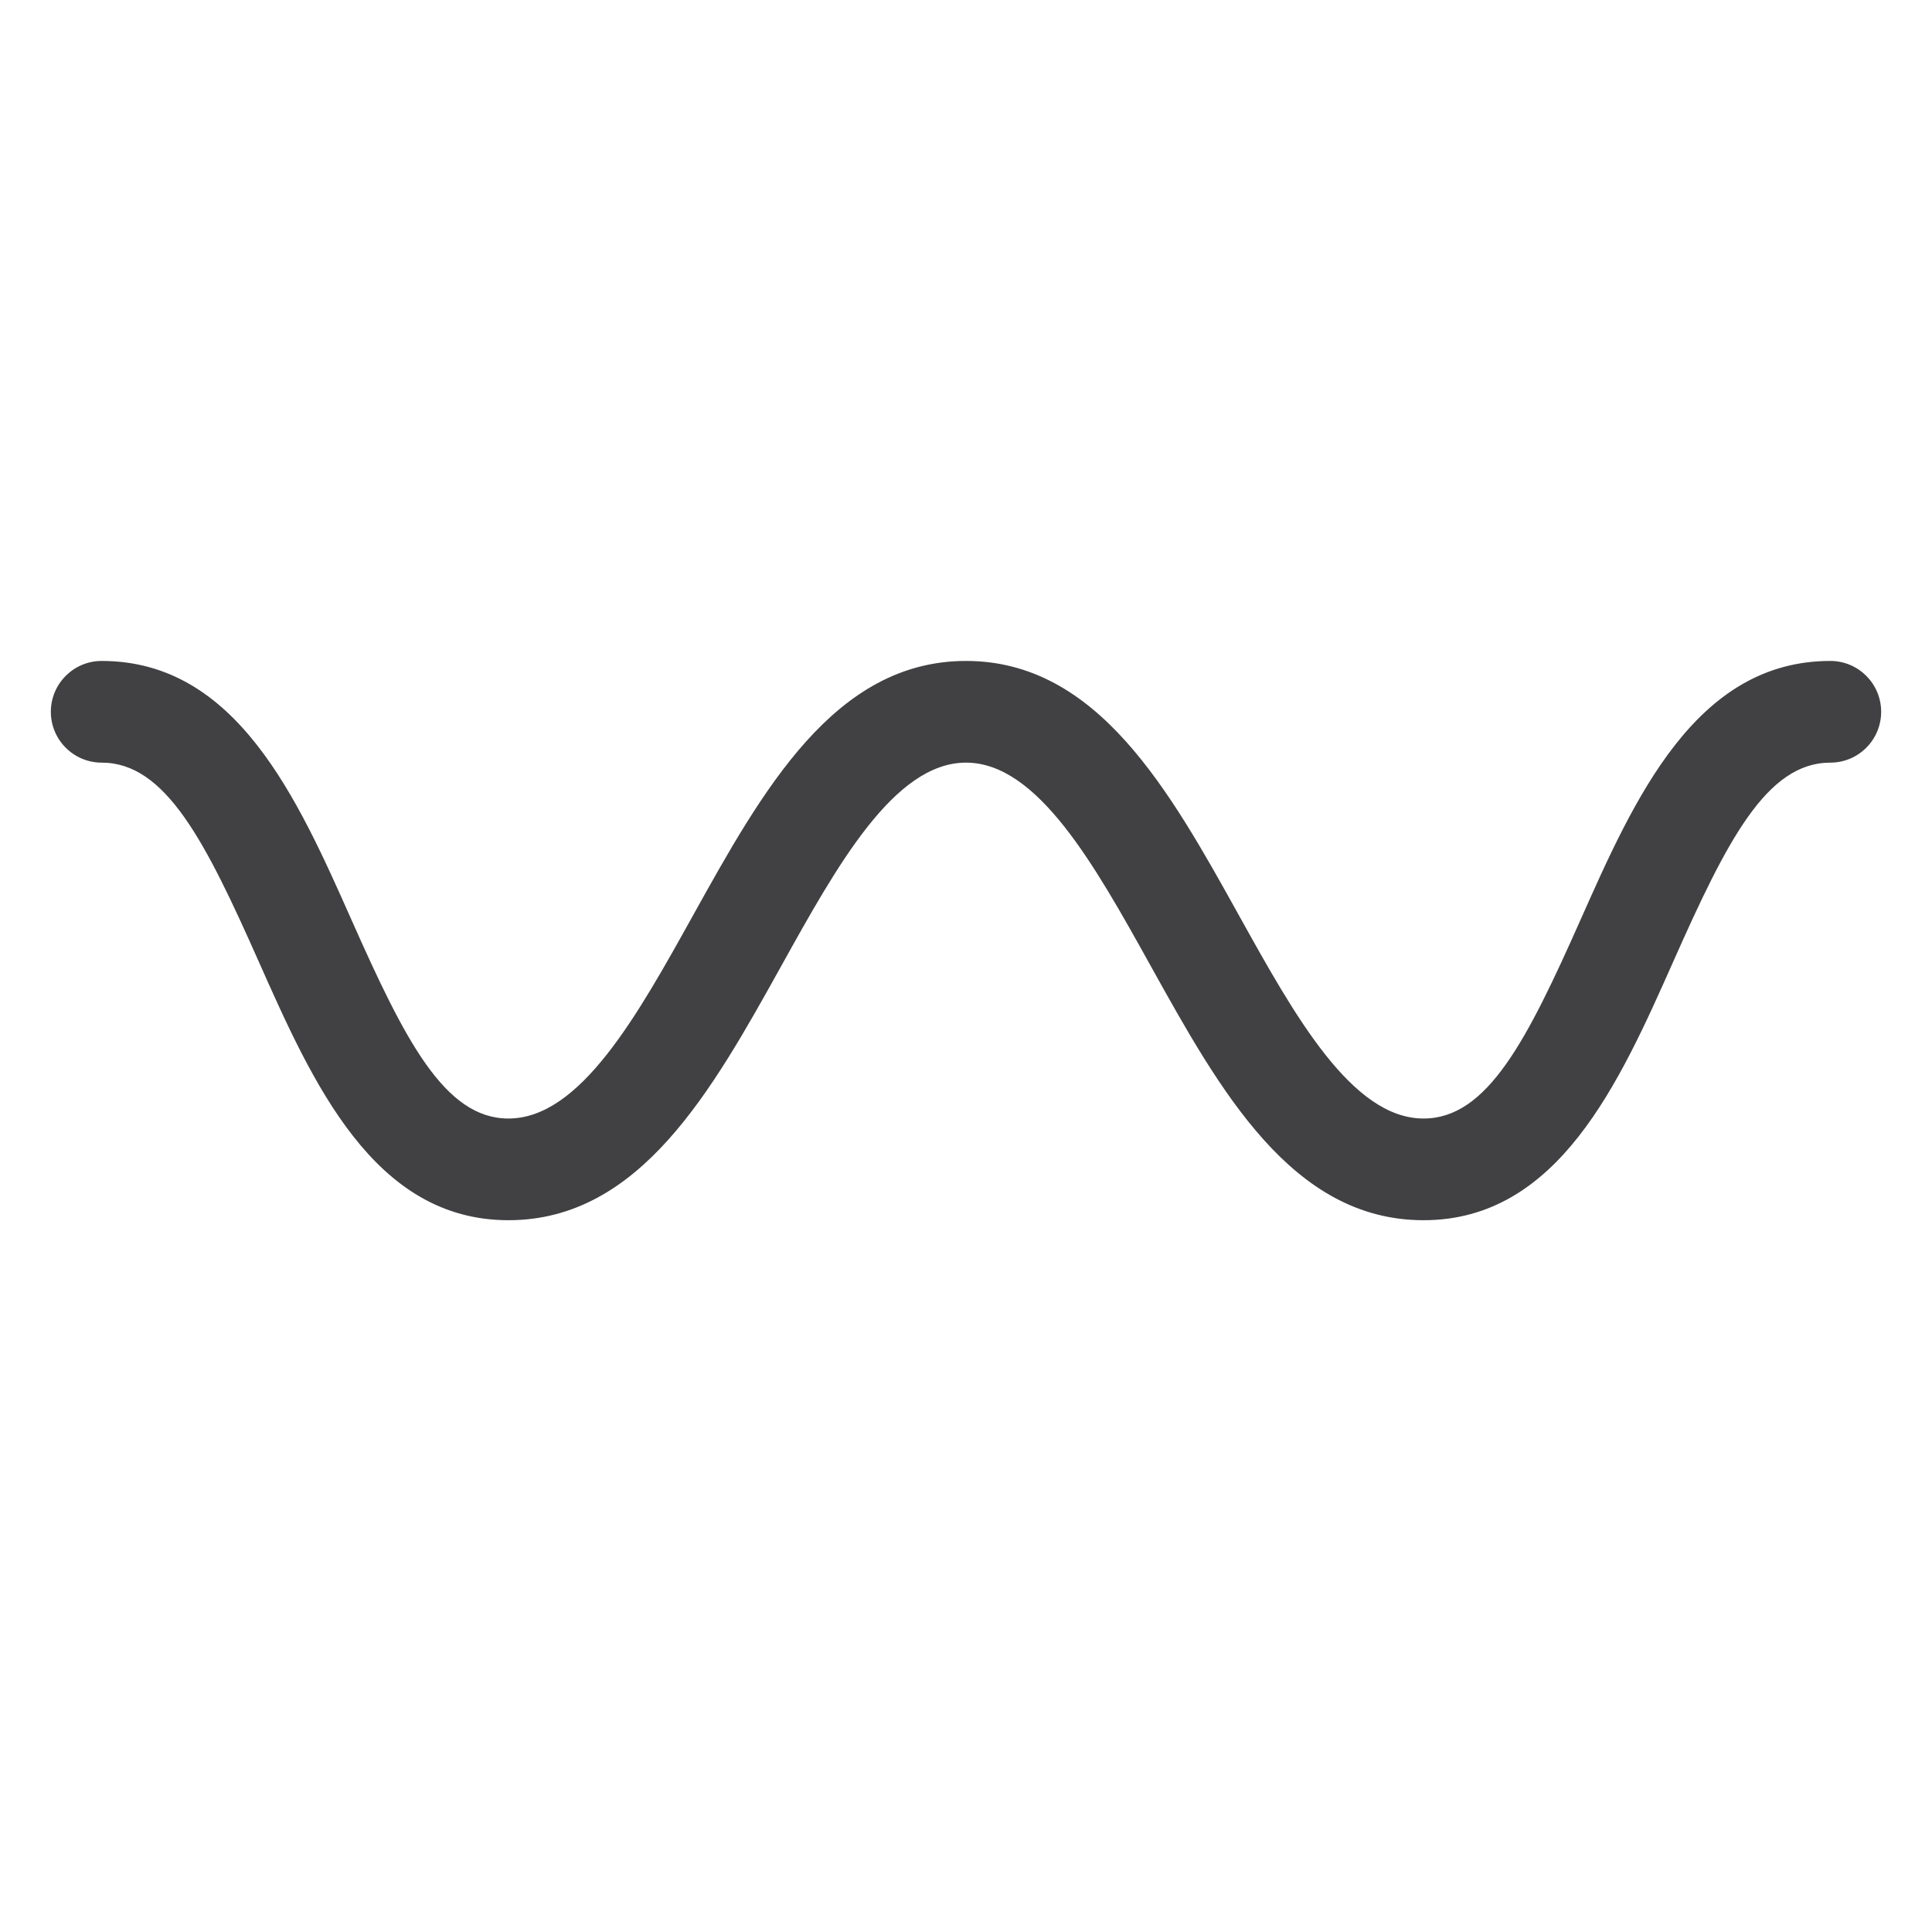
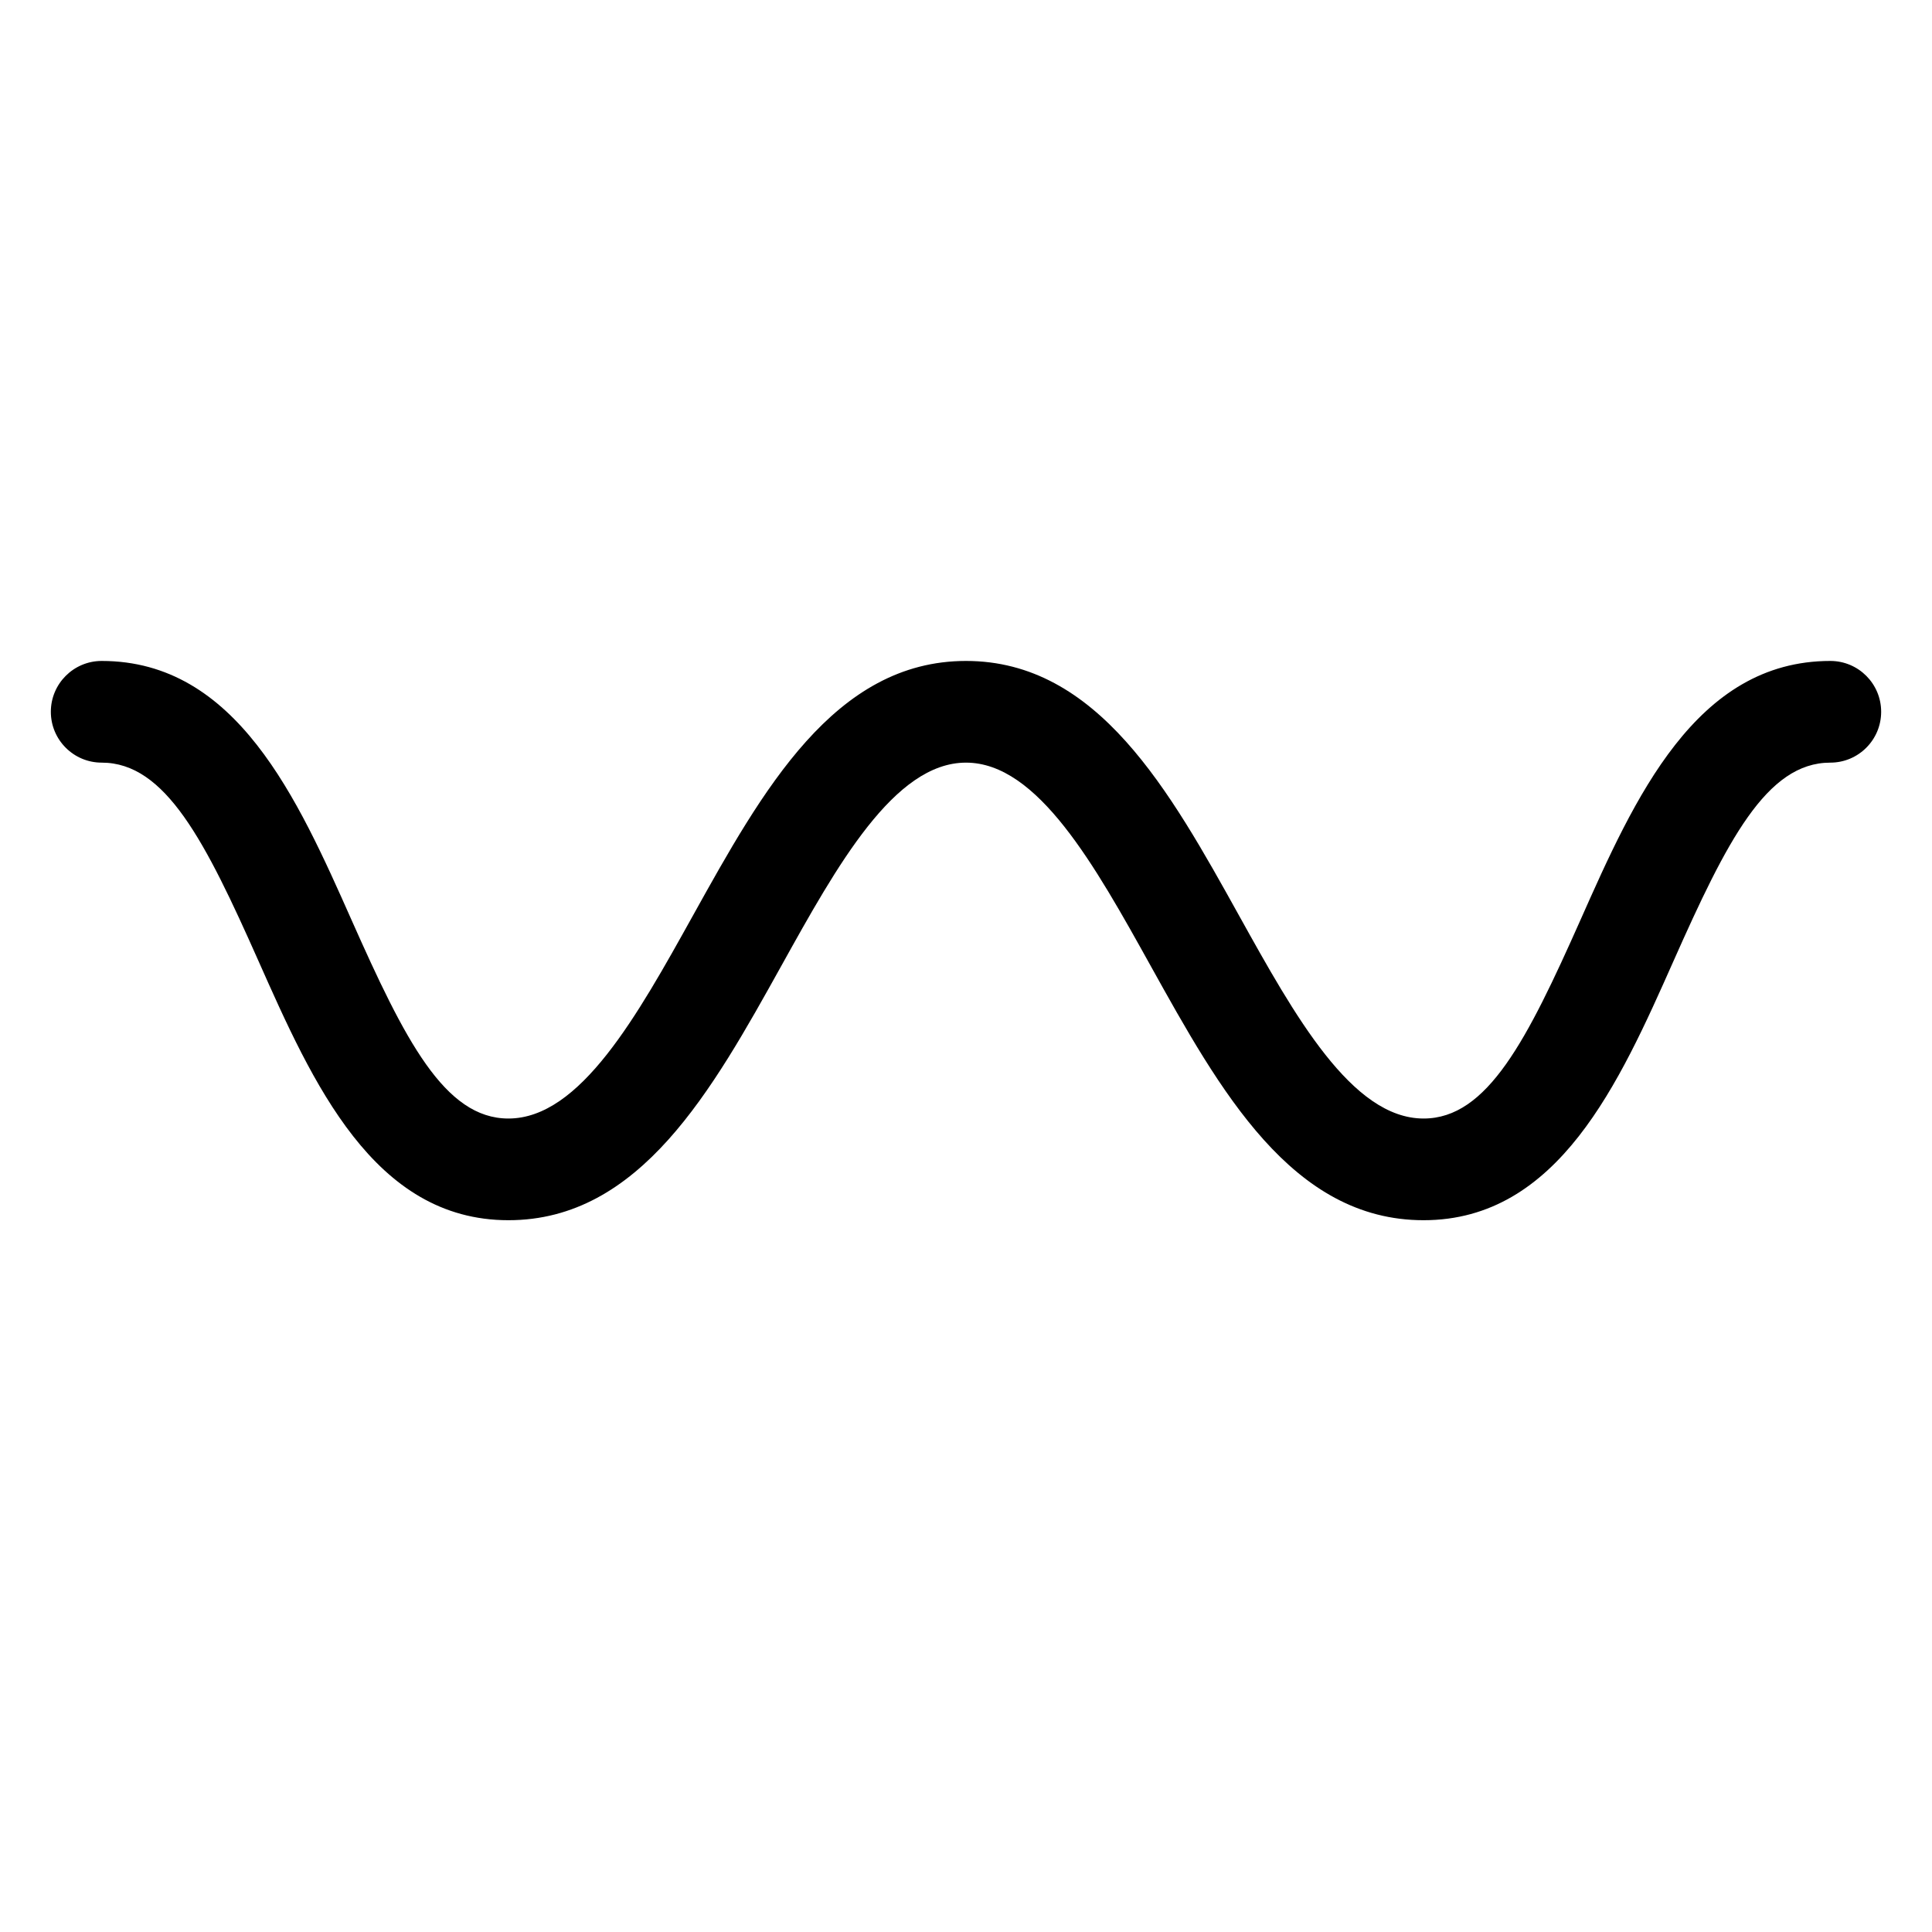
<svg xmlns="http://www.w3.org/2000/svg" version="1.1" viewBox="0 0 47.5 47.5" style="enable-background:new 0 0 47.5 47.5;" id="svg2" xml:space="preserve">
  <defs id="defs6">
    <clipPath id="clipPath18">
      <path d="M 0,38 38,38 38,0 0,0 0,38 z" id="path20" />
    </clipPath>
  </defs>
  <g transform="matrix(1.25,0,0,-1.25,0,47.5)" id="g12">
    <g id="g14">
      <g clip-path="url(#clipPath18)" id="g16">
        <g transform="translate(28,14)" id="g22">
-           <path d="M 0,0 C -2.589,0 -4.005,2.549 -5.374,5.014 -6.463,6.974 -7.589,9 -9,9 -10.412,9 -11.537,6.974 -12.626,5.014 -13.996,2.549 -15.412,0 -18,0 -20.65,0 -21.853,2.706 -22.914,5.094 -23.962,7.454 -24.744,9 -26,9 c -0.552,0 -1,0.448 -1,1 0,0.552 0.448,1 1,1 2.65,0 3.853,-2.706 4.914,-5.094 C -20.038,3.547 -19.256,2 -18,2 c 1.412,0 2.537,2.026 3.626,3.986 C -13.004,8.451 -11.588,11 -9,11 -6.411,11 -4.995,8.451 -3.626,5.986 -2.537,4.026 -1.411,2 0,2 1.256,2 2.037,3.547 3.086,5.906 4.147,8.294 5.351,11 8,11 8.553,11 9,10.552 9,10 9,9.448 8.553,9 8,9 6.744,9 5.963,7.454 4.914,5.094 3.853,2.706 2.649,0 0,0" id="path24" style="fill:#414042;fill-opacity:1;fill-rule:nonzero;stroke:none" />
+           <path d="M 0,0 C -2.589,0 -4.005,2.549 -5.374,5.014 -6.463,6.974 -7.589,9 -9,9 -10.412,9 -11.537,6.974 -12.626,5.014 -13.996,2.549 -15.412,0 -18,0 -20.65,0 -21.853,2.706 -22.914,5.094 -23.962,7.454 -24.744,9 -26,9 c -0.552,0 -1,0.448 -1,1 0,0.552 0.448,1 1,1 2.65,0 3.853,-2.706 4.914,-5.094 C -20.038,3.547 -19.256,2 -18,2 c 1.412,0 2.537,2.026 3.626,3.986 C -13.004,8.451 -11.588,11 -9,11 -6.411,11 -4.995,8.451 -3.626,5.986 -2.537,4.026 -1.411,2 0,2 1.256,2 2.037,3.547 3.086,5.906 4.147,8.294 5.351,11 8,11 8.553,11 9,10.552 9,10 9,9.448 8.553,9 8,9 6.744,9 5.963,7.454 4.914,5.094 3.853,2.706 2.649,0 0,0" id="path24" style="fill:#000000;fill-opacity:1;fill-rule:nonzero;stroke:none" />
        </g>
      </g>
    </g>
  </g>
</svg>
